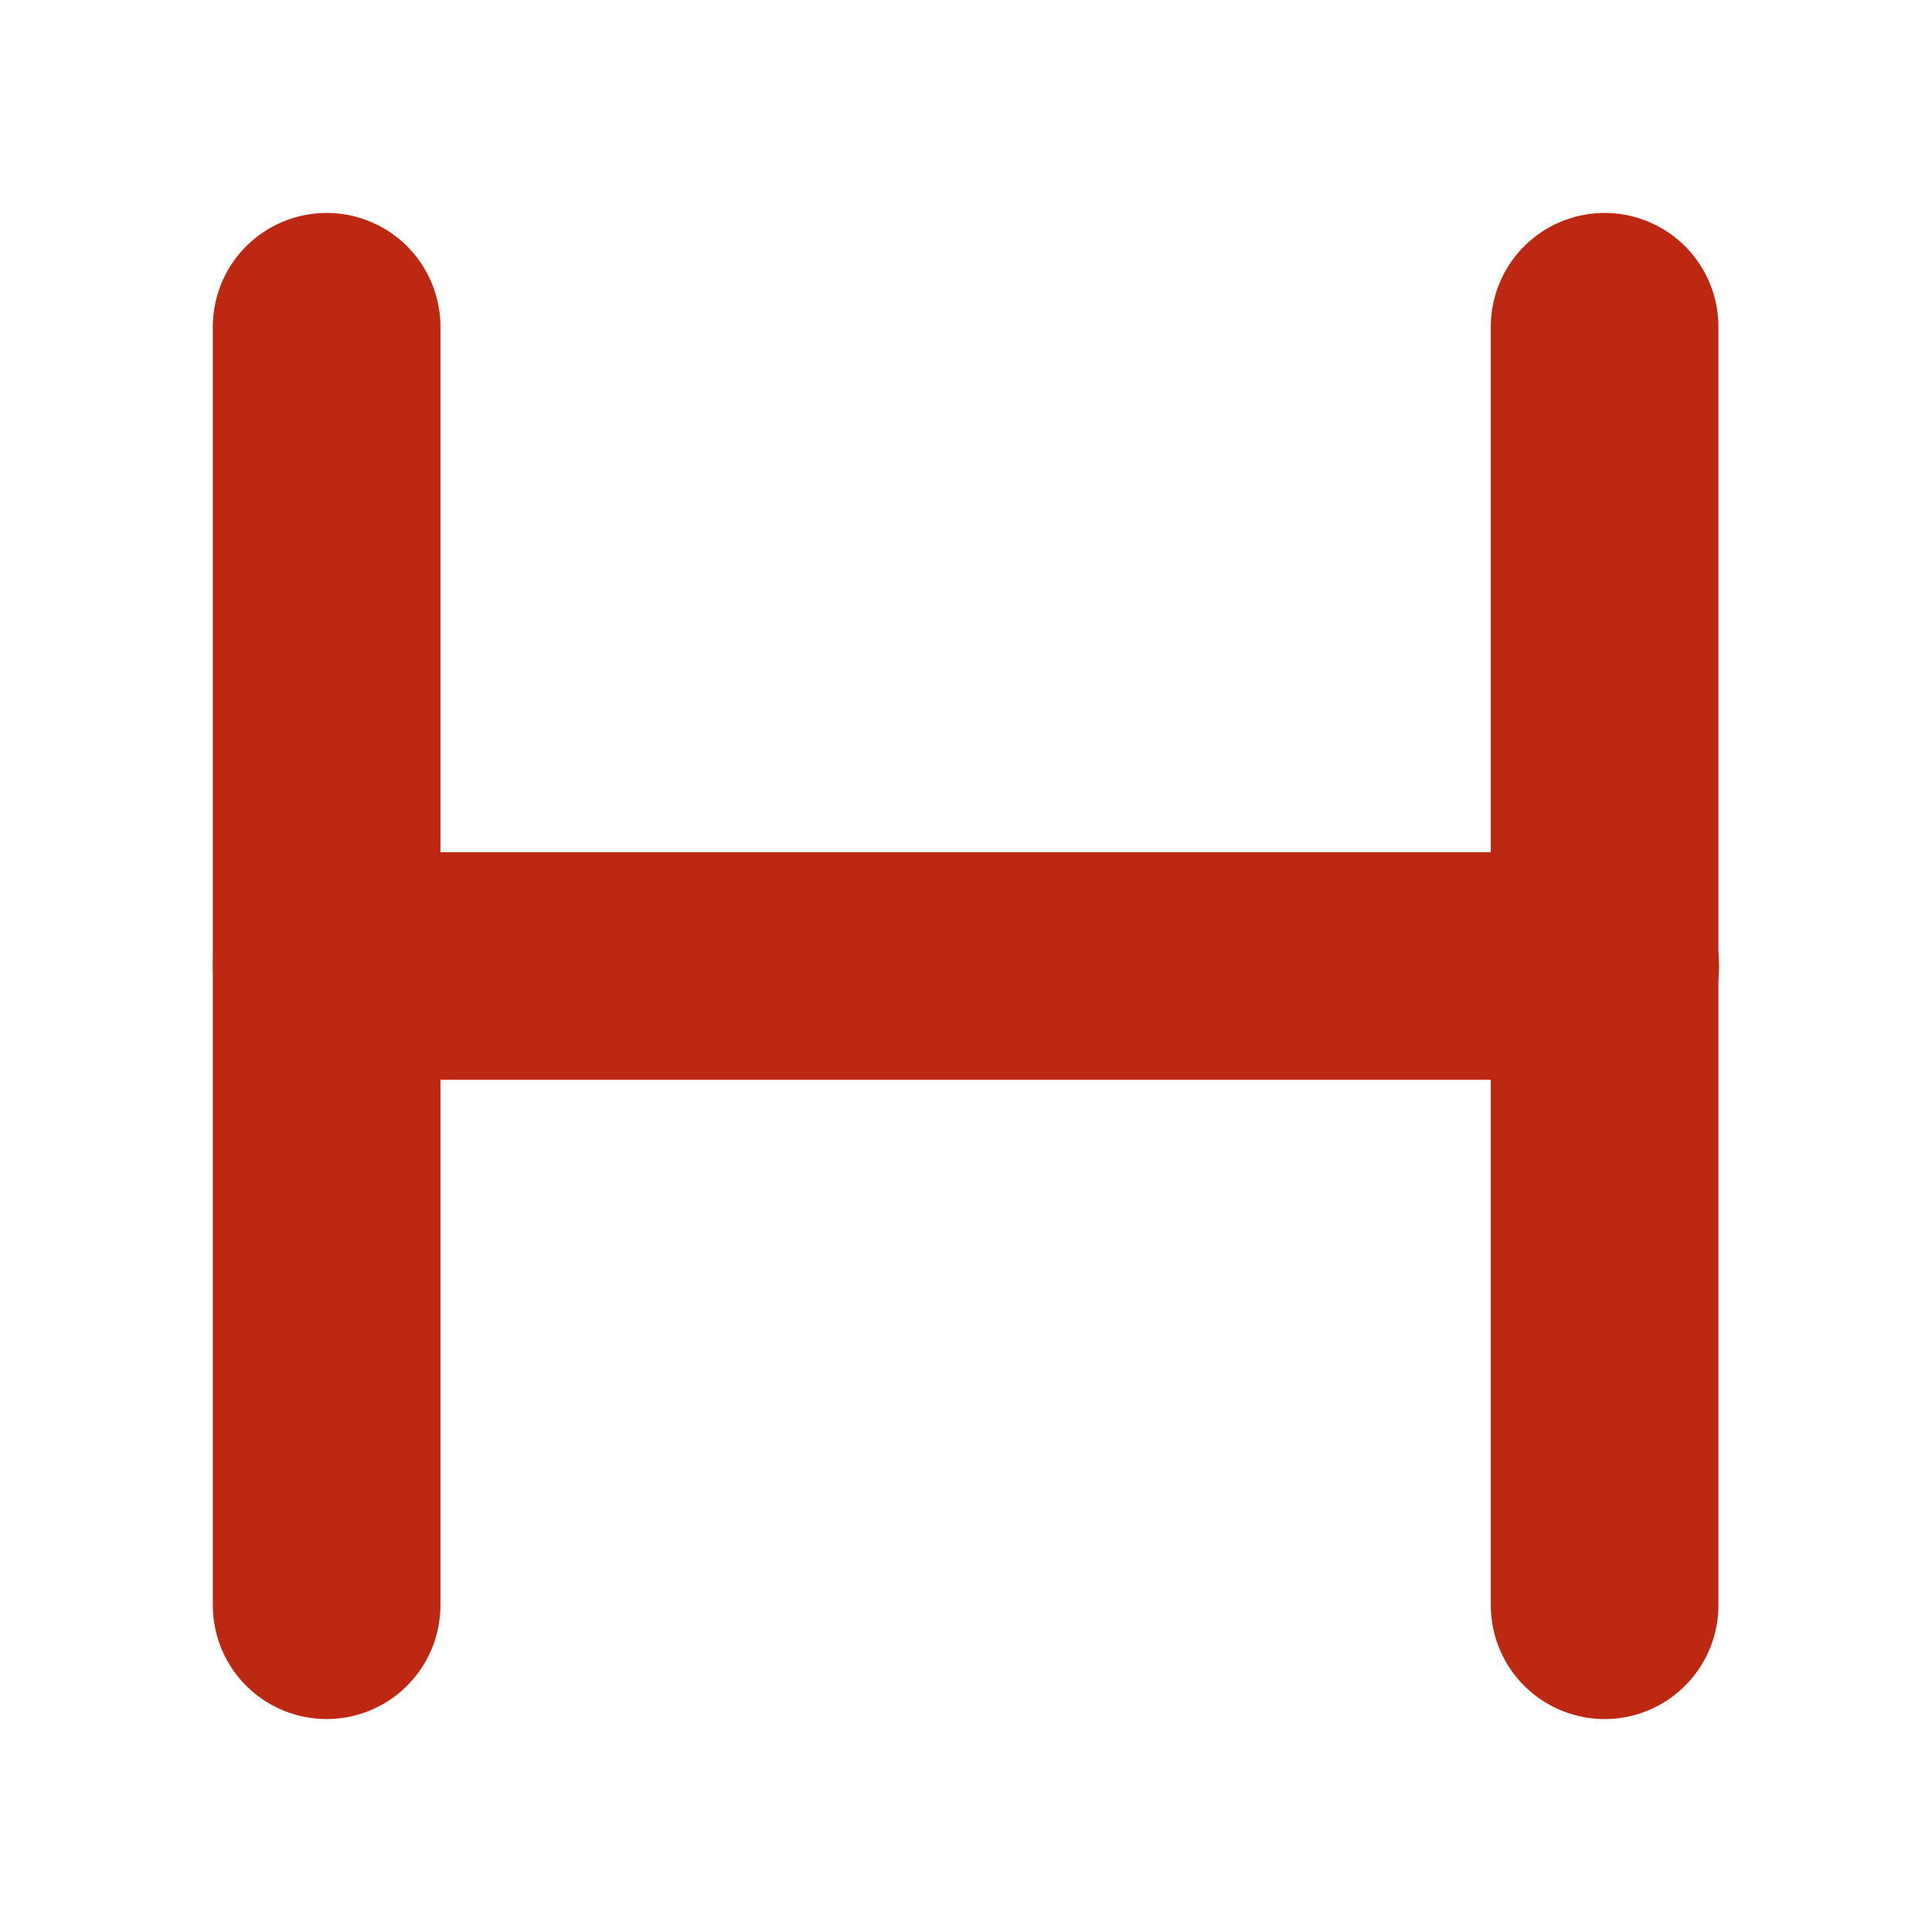
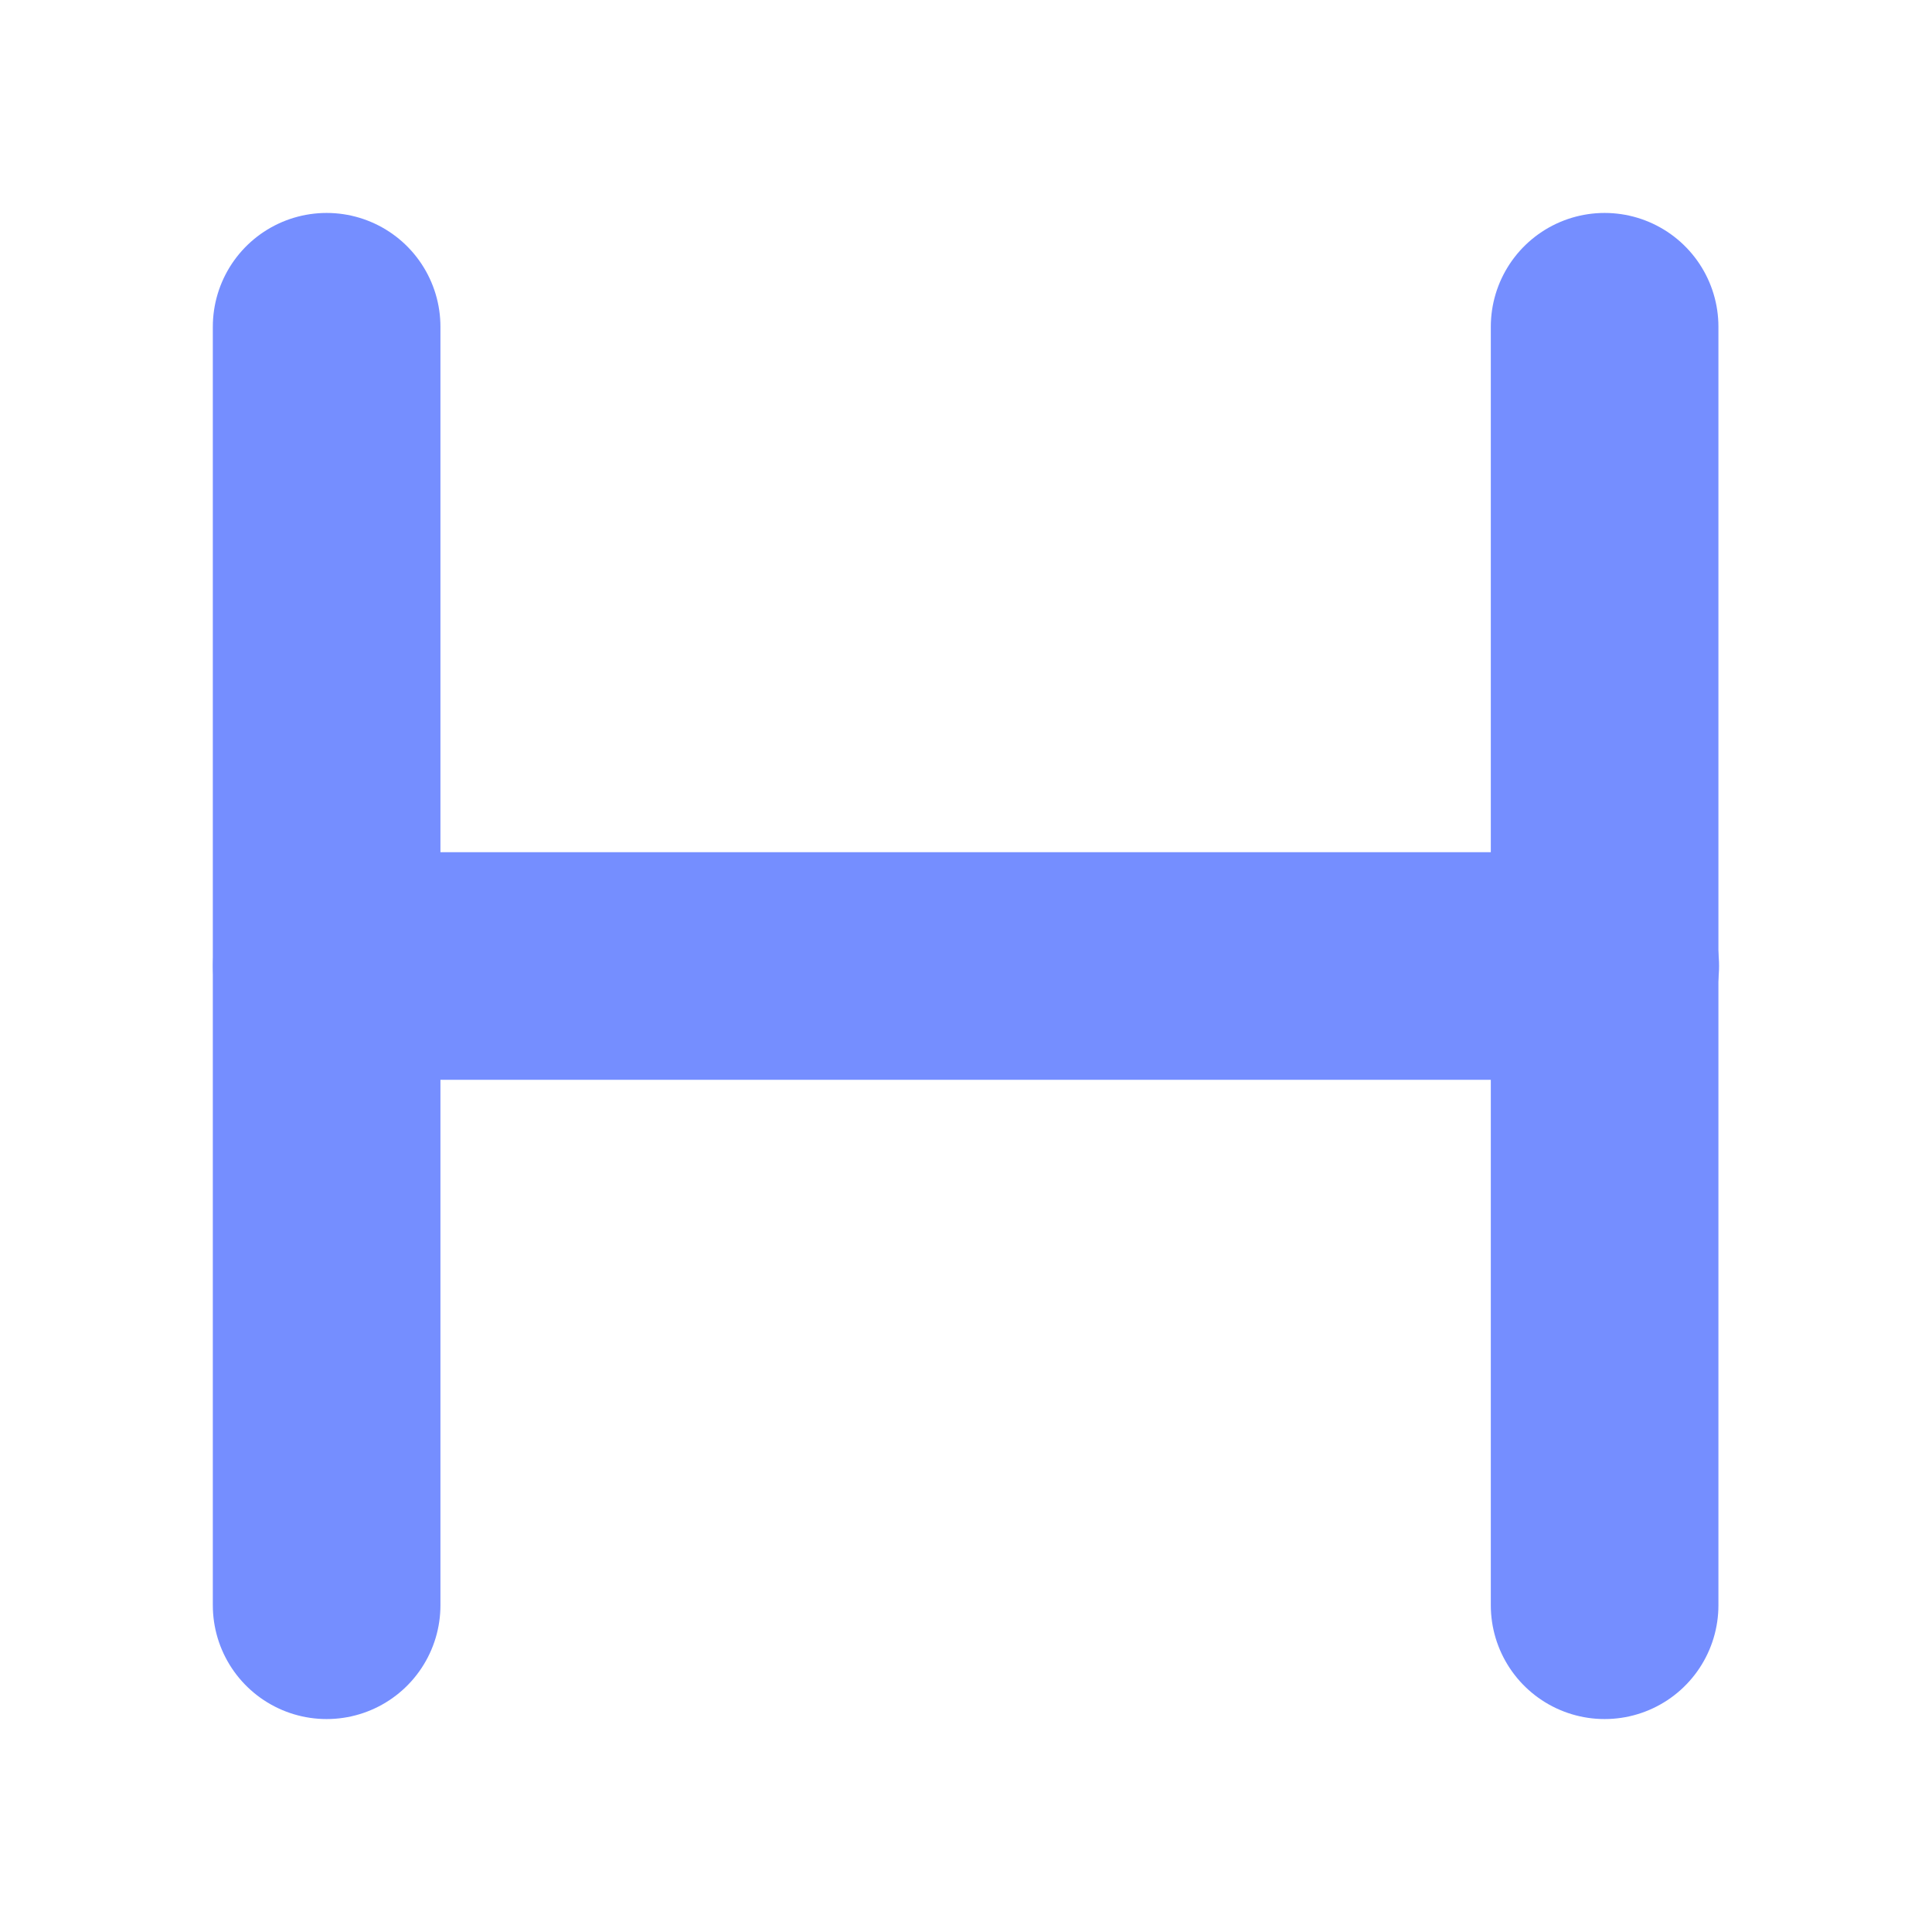
<svg xmlns="http://www.w3.org/2000/svg" width="64" height="64" id="svg4152" version="1.1" viewBox="0 0 64 64">
  <defs id="defs4154" />
  <g id="layer1">
-     <path style="fill:#ab311f;fill-opacity:1;fill-rule:evenodd;stroke:#bd2812;stroke-width:7.54;stroke-linecap:round;stroke-linejoin:miter;stroke-miterlimit:4;stroke-dasharray:none;stroke-opacity:1" d="M 10.824,32 H 53.176" id="path4717" />
-     <path style="fill:#ab311f;fill-opacity:1;fill-rule:evenodd;stroke:#bd2812;stroke-width:7.54;stroke-linecap:round;stroke-linejoin:miter;stroke-miterlimit:4;stroke-dasharray:none;stroke-opacity:1" d="M 53.155,10.824 V 53.176" id="path4719-3" />
-     <path style="fill:#ab311f;fill-opacity:1;fill-rule:evenodd;stroke:#bd2812;stroke-width:7.54;stroke-linecap:round;stroke-linejoin:miter;stroke-miterlimit:4;stroke-dasharray:none;stroke-opacity:1" d="M 10.82,10.824 V 53.176" id="path4719-6" />
+     <path style="fill:#758eff;fill-opacity:1;fill-rule:evenodd;stroke:#758eff;stroke-width:7.54;stroke-linecap:round;stroke-linejoin:miter;stroke-miterlimit:4;stroke-dasharray:none;stroke-opacity:1" d="M 10.824,32 H 53.176" id="path4717" />
+     <path style="fill:#758eff;fill-opacity:1;fill-rule:evenodd;stroke:#758eff;stroke-width:7.54;stroke-linecap:round;stroke-linejoin:miter;stroke-miterlimit:4;stroke-dasharray:none;stroke-opacity:1" d="M 53.155,10.824 V 53.176" id="path4719-3" />
+     <path style="fill:#758eff;fill-opacity:1;fill-rule:evenodd;stroke:#758eff;stroke-width:7.54;stroke-linecap:round;stroke-linejoin:miter;stroke-miterlimit:4;stroke-dasharray:none;stroke-opacity:1" d="M 10.82,10.824 V 53.176" id="path4719-6" />
  </g>
</svg>
